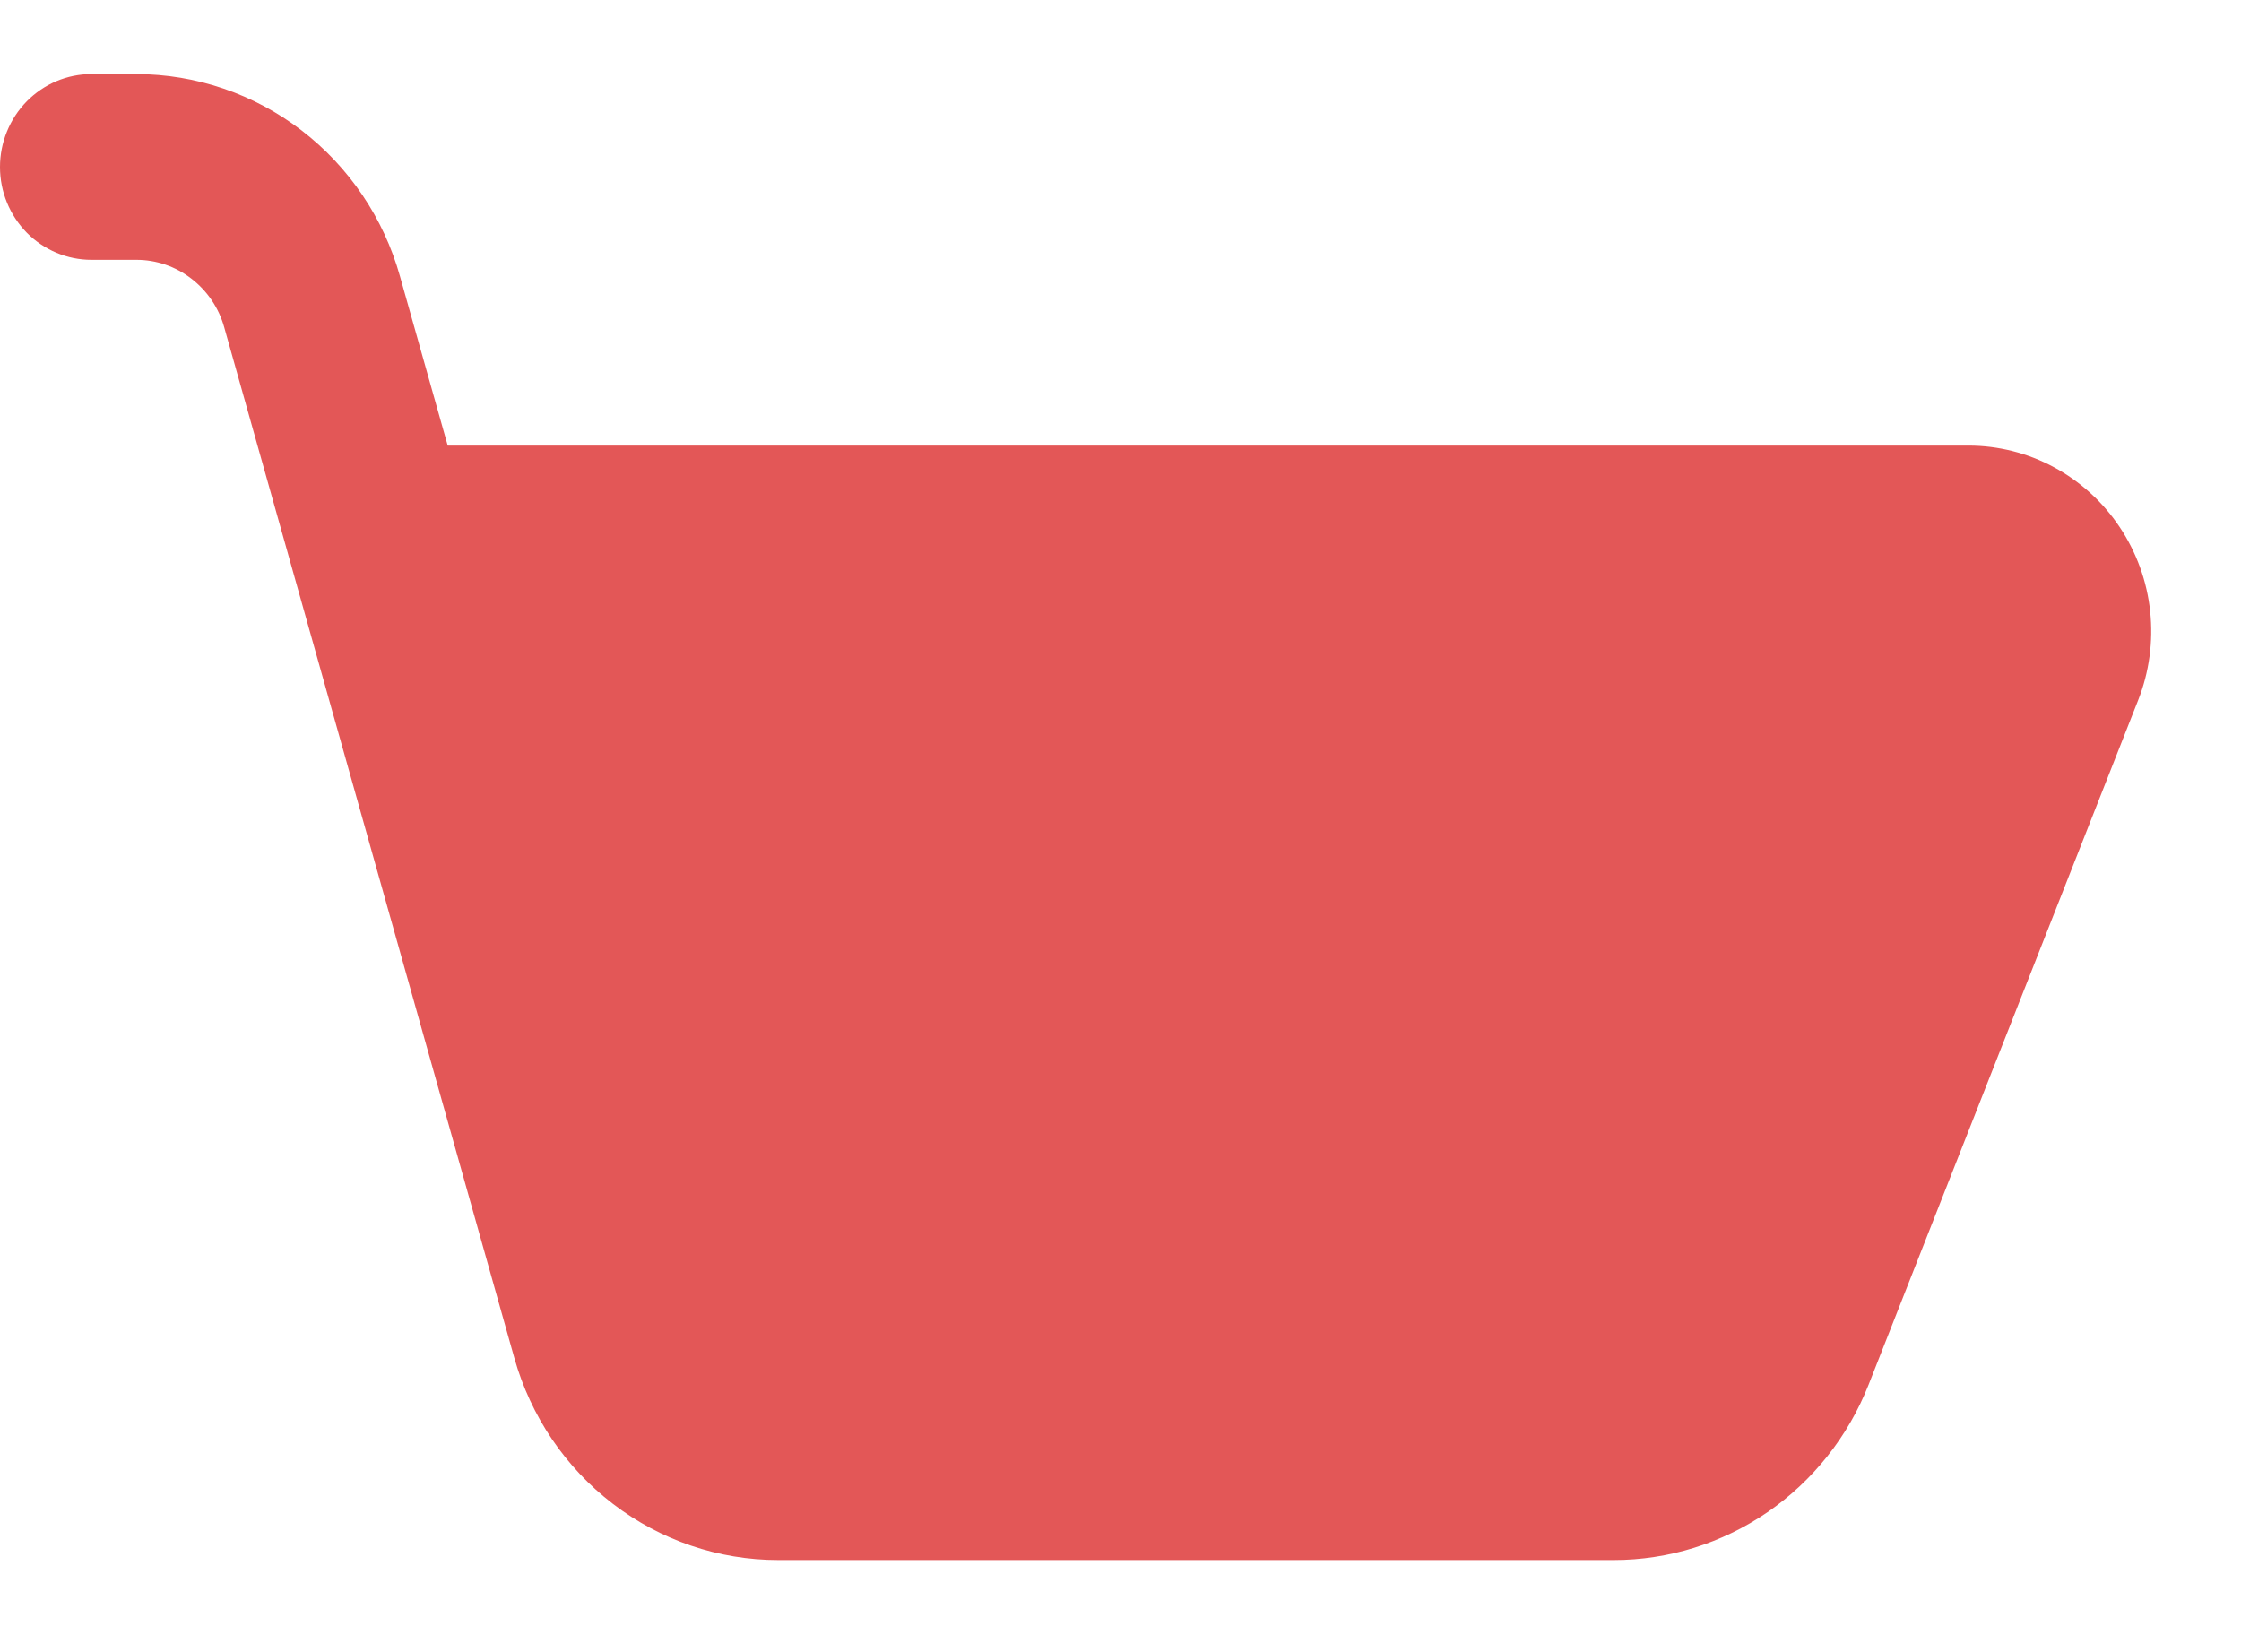
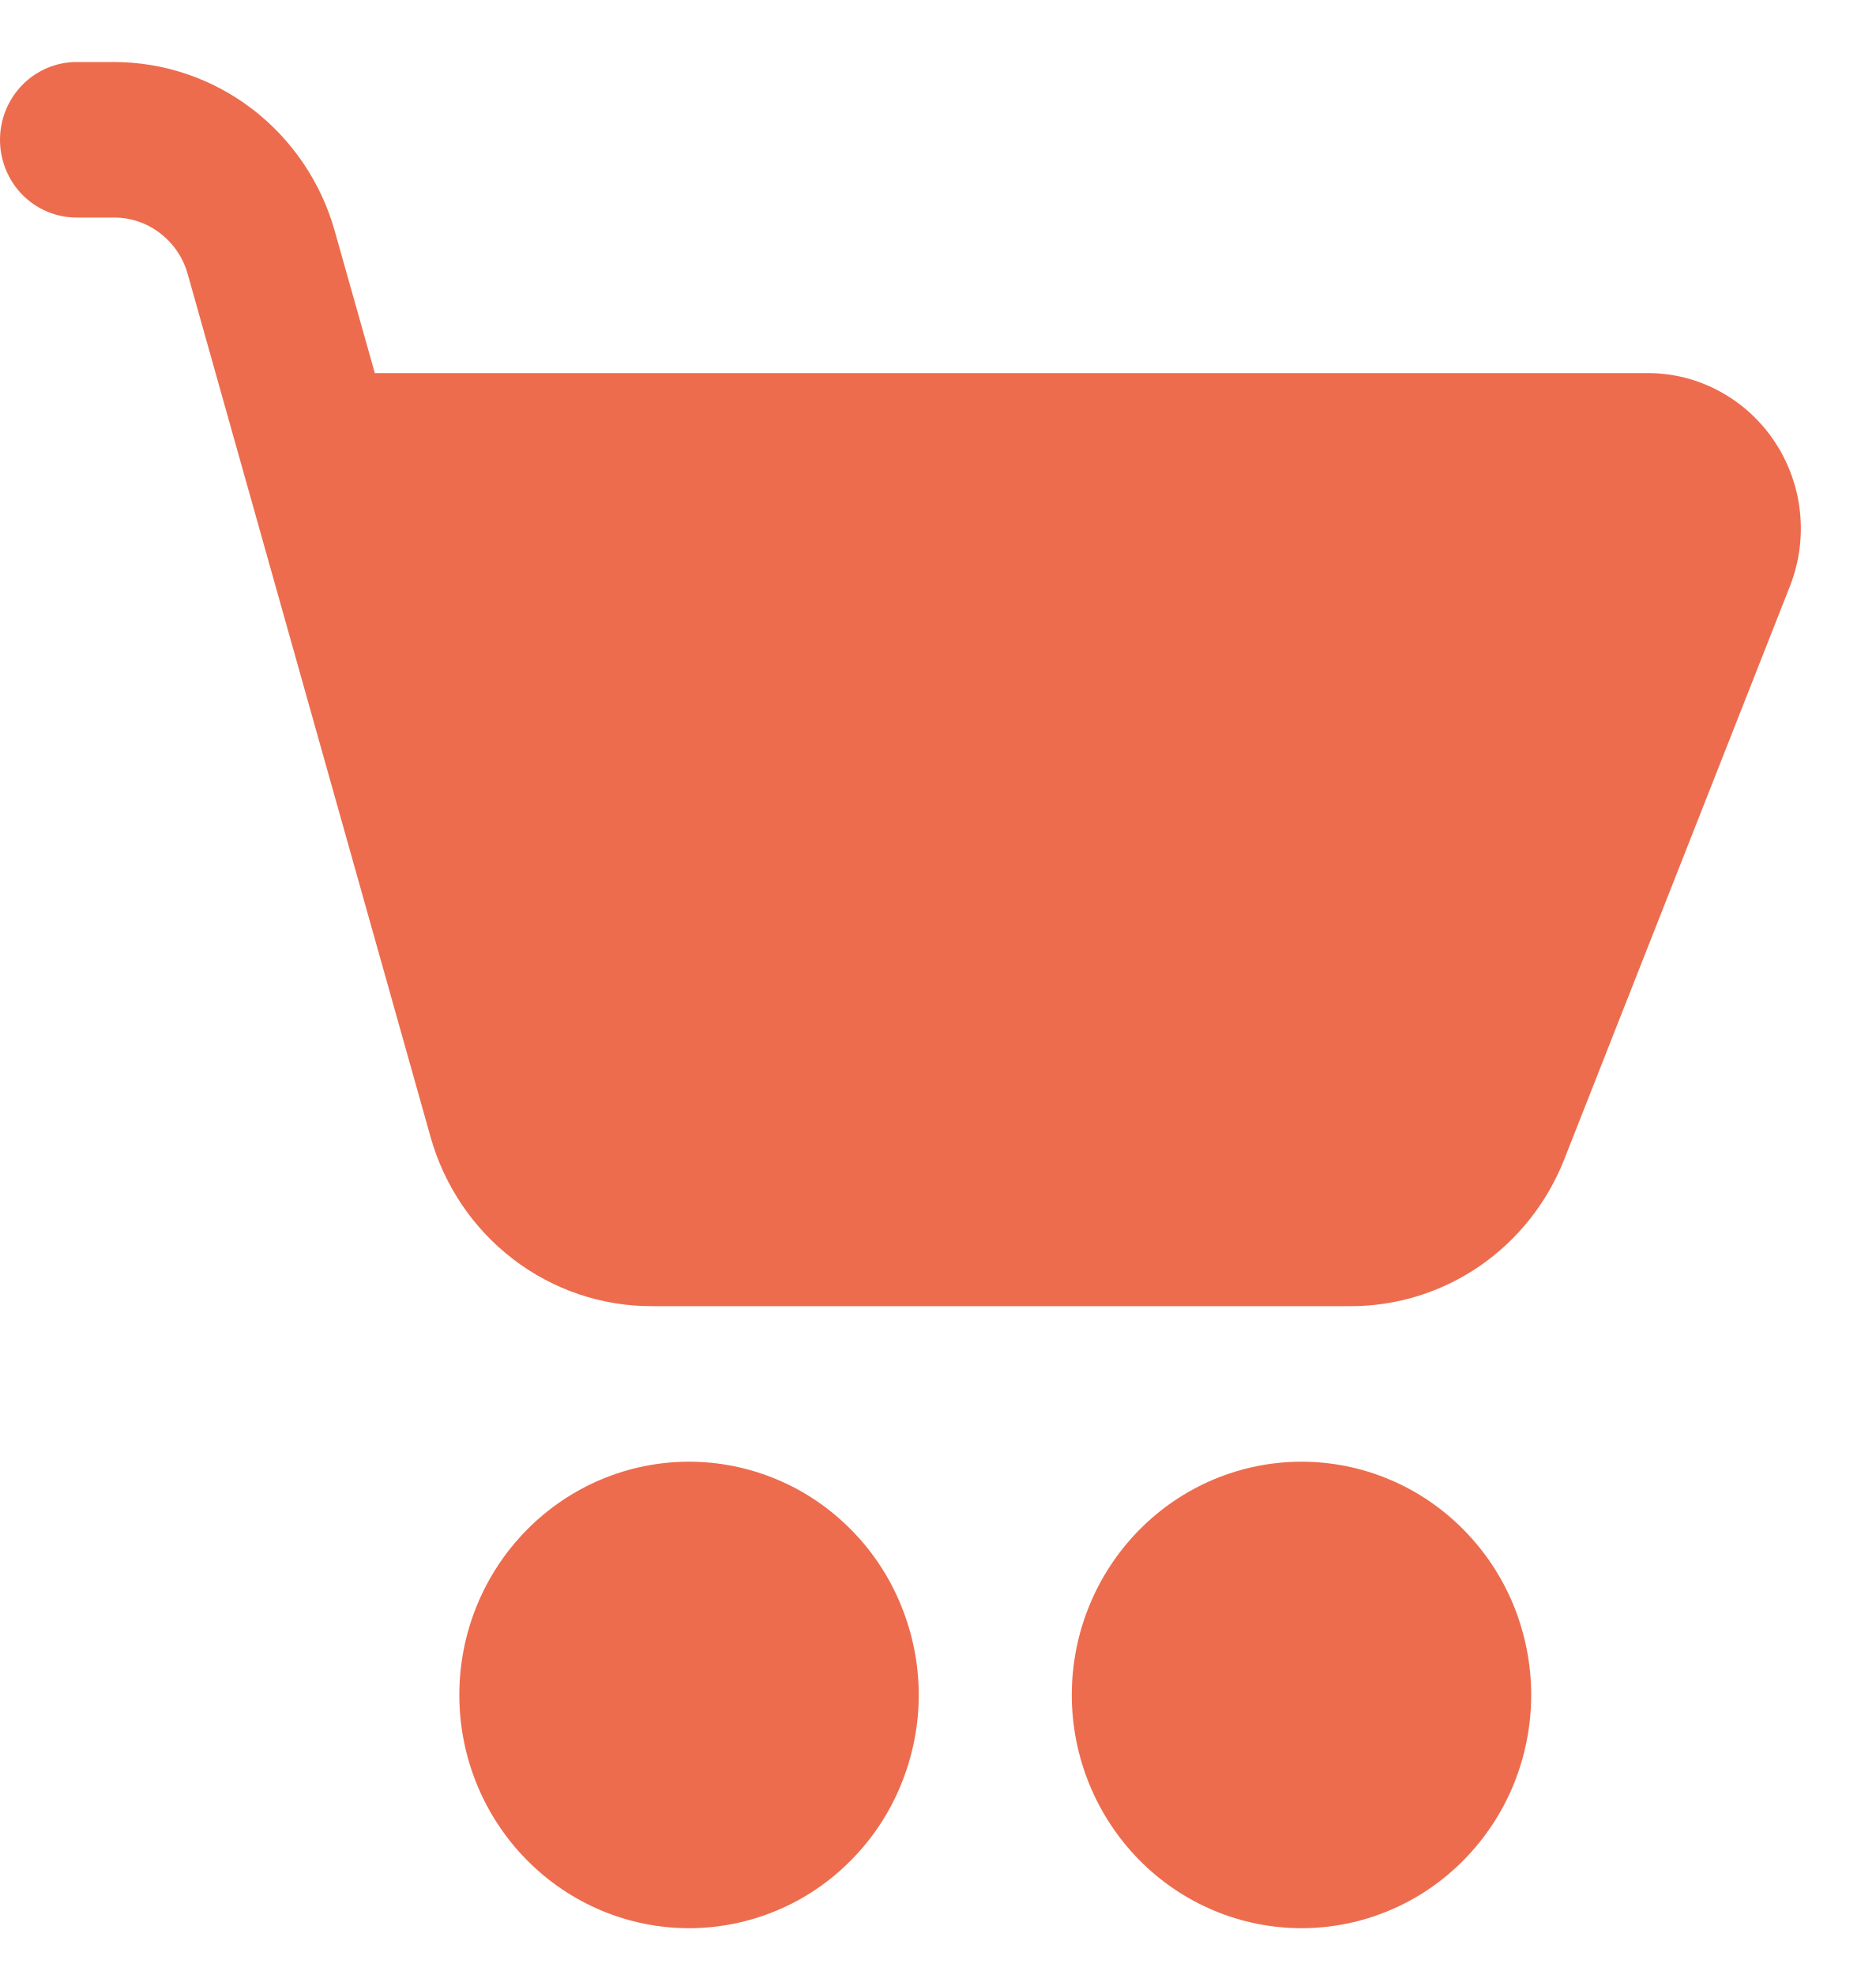
- <svg xmlns="http://www.w3.org/2000/svg" width="19" height="14" viewBox="0 0 19 14" fill="none">
-   <path d="M0.775 0.628C0.57 0.628 0.373 0.711 0.227 0.859C0.082 1.007 0 1.207 0 1.416C0 1.625 0.082 1.825 0.227 1.973C0.373 2.12 0.57 2.203 0.775 2.203H1.157C1.325 2.203 1.489 2.259 1.623 2.363C1.757 2.466 1.855 2.61 1.901 2.775L4.361 11.515C4.5 12.008 4.793 12.442 5.197 12.751C5.6 13.06 6.092 13.227 6.597 13.227H13.682C14.147 13.227 14.601 13.085 14.986 12.821C15.371 12.556 15.669 12.18 15.842 11.742L18.128 5.937C18.222 5.698 18.257 5.44 18.23 5.184C18.203 4.928 18.114 4.683 17.972 4.47C17.83 4.257 17.639 4.083 17.415 3.962C17.192 3.841 16.942 3.778 16.689 3.778H3.796L3.391 2.342C3.253 1.849 2.96 1.415 2.556 1.105C2.153 0.796 1.662 0.629 1.157 0.628H0.775Z" fill="#E35757" />
+ <svg xmlns="http://www.w3.org/2000/svg" width="19" height="20" viewBox="0 0 19 20" fill="none">
+   <path d="M0.775 0.628C0.57 0.628 0.373 0.711 0.227 0.859C0.082 1.007 0 1.207 0 1.416C0 1.625 0.082 1.825 0.227 1.973C0.373 2.12 0.57 2.203 0.775 2.203H1.157C1.325 2.203 1.489 2.259 1.623 2.363C1.757 2.466 1.855 2.61 1.901 2.775L4.361 11.515C4.5 12.008 4.793 12.442 5.197 12.751C5.6 13.06 6.092 13.227 6.597 13.227H13.682C14.147 13.227 14.601 13.085 14.986 12.821C15.371 12.556 15.669 12.18 15.842 11.742L18.128 5.937C18.222 5.698 18.257 5.44 18.23 5.184C18.203 4.928 18.114 4.683 17.972 4.47C17.83 4.257 17.639 4.083 17.415 3.962C17.192 3.841 16.942 3.778 16.689 3.778H3.796L3.391 2.342C3.253 1.849 2.96 1.415 2.556 1.105C2.153 0.796 1.662 0.629 1.157 0.628H0.775Z" fill="#ED6C4E" />
+   <path d="M6.978 19.526C7.284 19.526 7.586 19.465 7.869 19.346C8.151 19.228 8.407 19.054 8.623 18.834C8.839 18.615 9.011 18.355 9.127 18.068C9.244 17.781 9.305 17.474 9.305 17.164C9.305 16.854 9.244 16.547 9.127 16.26C9.011 15.973 8.839 15.713 8.623 15.494C8.407 15.274 8.151 15.1 7.869 14.982C7.586 14.863 7.284 14.802 6.978 14.802C6.362 14.802 5.77 15.051 5.334 15.494C4.897 15.937 4.652 16.537 4.652 17.164C4.652 17.79 4.897 18.391 5.334 18.834C5.77 19.277 6.362 19.526 6.978 19.526Z" fill="#ED6C4E" />
+   <path d="M13.182 19.526C13.487 19.526 13.79 19.465 14.072 19.346C14.354 19.228 14.61 19.054 14.826 18.834C15.042 18.615 15.214 18.355 15.331 18.068C15.447 17.781 15.508 17.474 15.508 17.164C15.508 16.854 15.447 16.547 15.331 16.26C15.214 15.973 15.042 15.713 14.826 15.494C14.61 15.274 14.354 15.1 14.072 14.982C13.79 14.863 13.487 14.802 13.182 14.802C12.565 14.802 11.973 15.051 11.537 15.494C11.101 15.937 10.855 16.537 10.855 17.164C10.855 17.79 11.101 18.391 11.537 18.834C11.973 19.277 12.565 19.526 13.182 19.526Z" fill="#ED6C4E" />
</svg>
